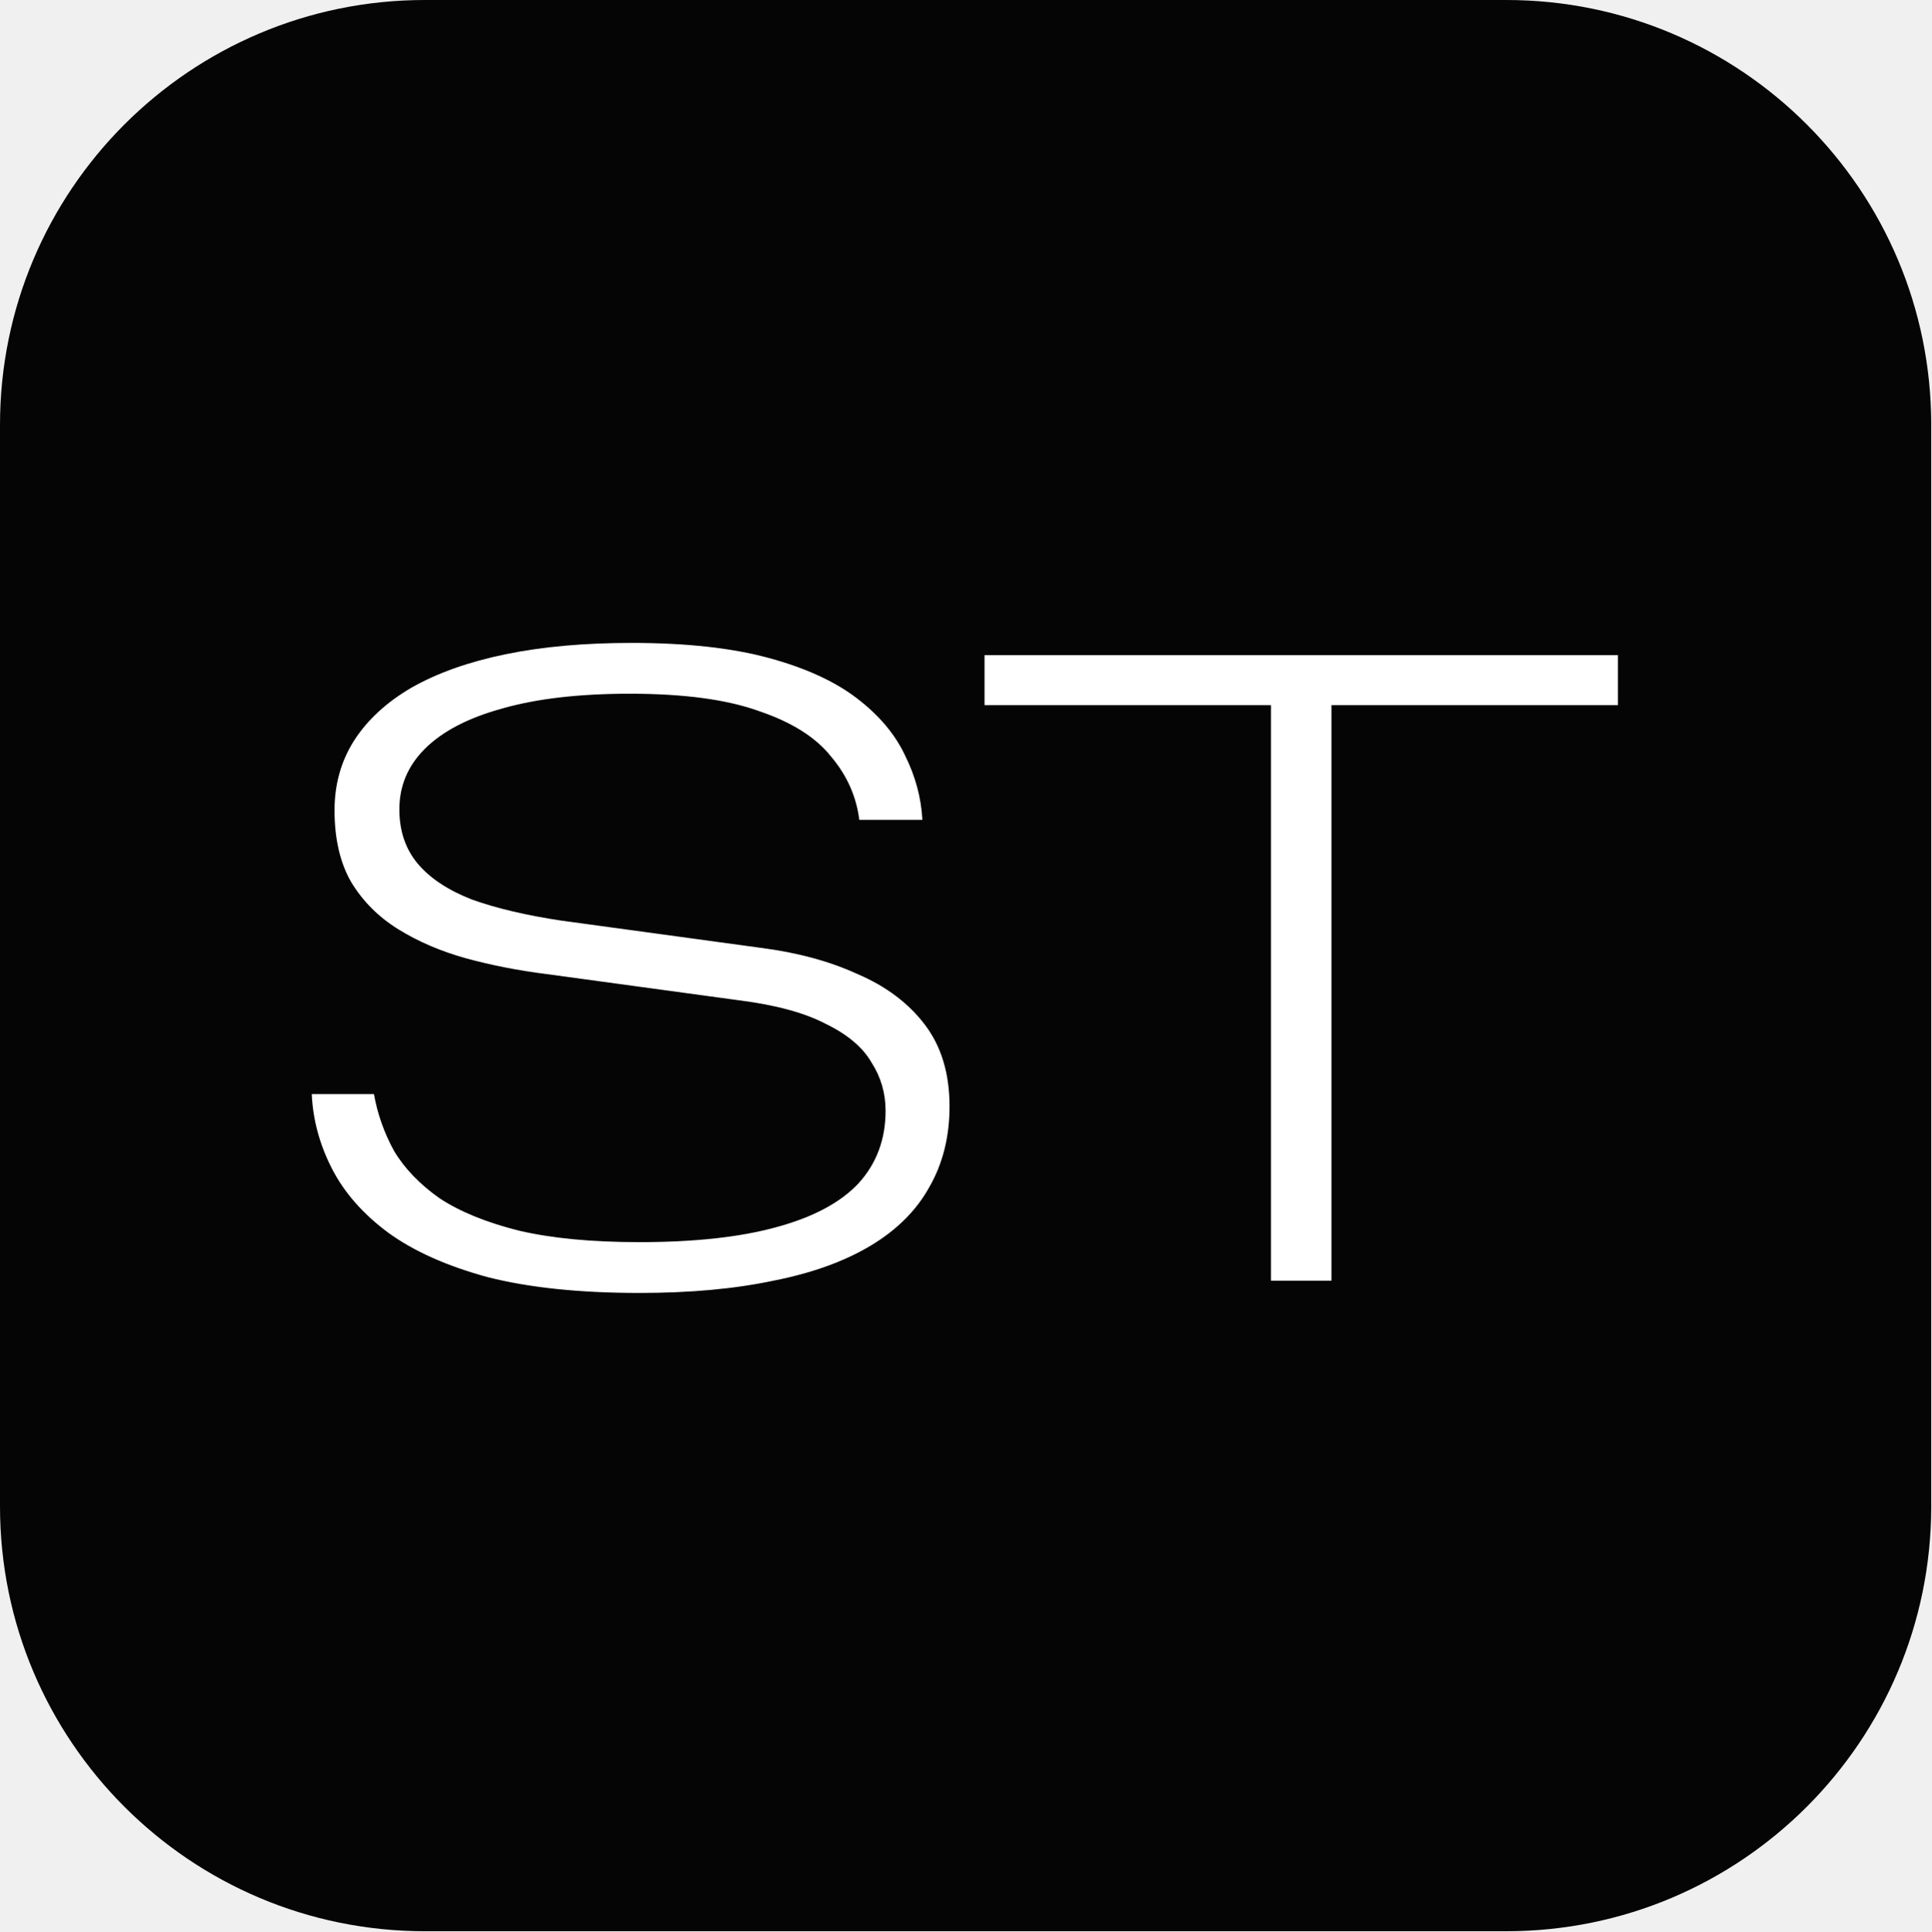
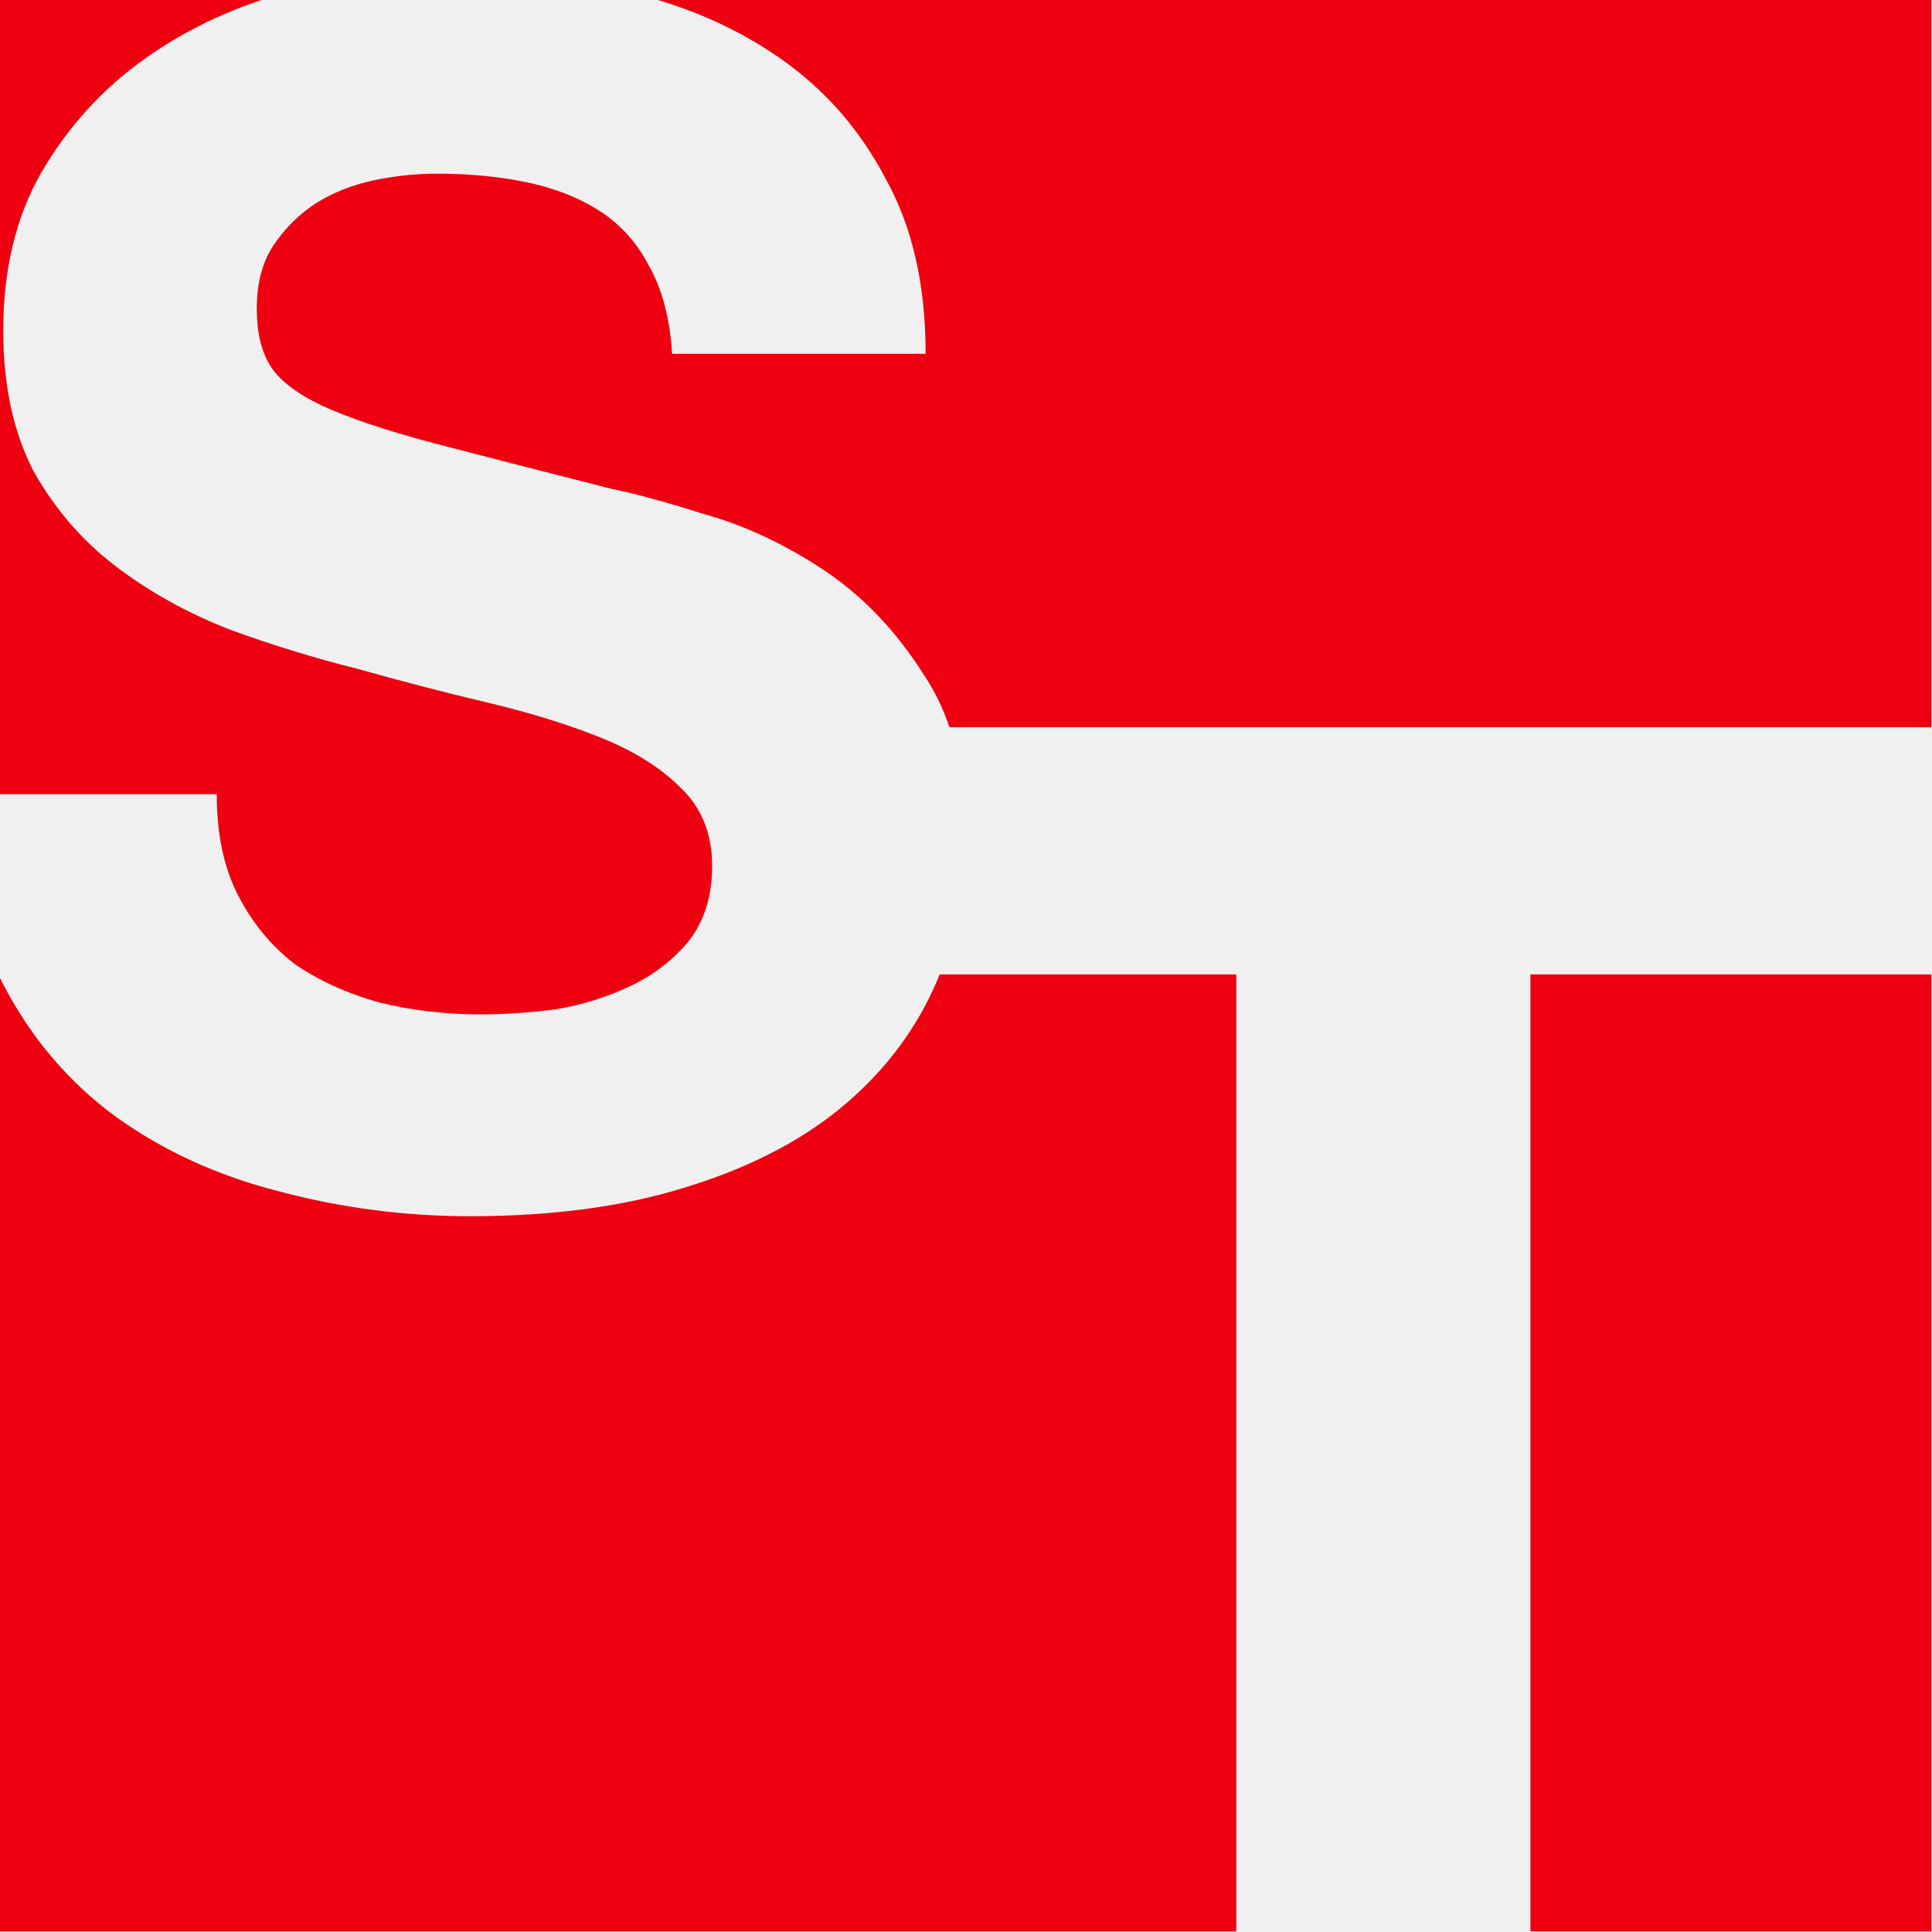
- <svg xmlns="http://www.w3.org/2000/svg" viewBox="165.2 70.2 1249.6 1249.6" role="img" aria-label="Shobin Thomas ST monogram">
-   <rect x="165.2" y="70.2" width="1249.6" height="1249.6" rx="274.9" fill="#050506" />
-   <path d="M578.922 906.81C540.375 906.81 507.685 903.409 480.853 896.606C454.399 889.426 432.858 879.789 416.23 867.696C399.979 855.602 387.886 841.808 379.95 826.314C372.014 810.819 367.668 794.758 366.912 778.13H407.16C409.427 790.979 413.773 803.261 420.198 814.976C427 826.314 436.826 836.518 449.675 845.588C462.902 854.28 480.097 861.271 501.261 866.562C522.424 871.475 548.311 873.931 578.922 873.931C614.446 873.931 643.924 870.719 667.354 864.294C691.163 857.87 708.925 848.422 720.641 835.951C732.356 823.102 738.214 807.418 738.214 788.9C738.214 777.563 735.19 767.17 729.144 757.722C723.475 747.897 713.649 739.582 699.666 732.78C686.061 725.6 667.355 720.498 643.546 717.474L518.834 700.468C500.694 698.201 483.31 694.799 466.681 690.264C450.431 685.729 435.881 679.494 423.032 671.558C410.183 663.621 399.979 653.418 392.421 640.947C385.241 628.475 381.651 612.981 381.651 594.463C381.651 577.835 385.808 562.907 394.122 549.68C402.814 536.075 415.285 524.549 431.535 515.101C448.164 505.653 468.382 498.472 492.191 493.56C515.999 488.647 543.209 486.19 573.82 486.19C608.967 486.19 638.444 489.402 662.253 495.827C686.061 502.252 705.146 510.944 719.507 521.903C733.868 532.863 744.26 545.145 750.685 558.75C757.487 572.355 761.266 586.338 762.022 600.699H721.207C719.318 585.582 713.271 571.977 703.067 559.884C693.242 547.412 677.747 537.587 656.584 530.406C635.799 522.848 607.833 519.069 572.687 519.069C539.808 519.069 512.22 522.281 489.923 528.706C468.004 534.752 451.376 543.444 440.038 554.782C429.079 565.741 423.599 578.779 423.599 593.896C423.599 607.879 427.567 619.594 435.503 629.042C443.44 638.49 455.155 646.237 470.65 652.284C486.522 657.953 505.796 662.488 528.471 665.889L657.151 683.462C680.959 686.485 701.934 692.154 720.074 700.468C738.592 708.404 753.141 719.364 763.723 733.347C774.304 747.33 779.595 764.903 779.595 786.066C779.595 805.718 775.249 823.102 766.557 838.218C758.243 853.335 745.583 865.995 728.577 876.199C711.571 886.402 690.596 893.961 665.654 898.874C640.711 904.164 611.801 906.81 578.922 906.81Z" fill="#ffffff" />
-   <path d="M987.607 898.874V526.438H802.239V494.126H1212.09V526.438H1026.72V898.874H987.607Z" fill="#ffffff" />
+ <svg xmlns="http://www.w3.org/2000/svg" width="1166" height="1166" viewBox="0 0 1166 1166" fill="none">
+   <path d="M746.127 588.092V1165.62H0V590.244C0.633 591.531 1.279 592.809 1.939 594.077C18.718 626.292 41.201 652.802 69.389 673.607C98.247 694.413 131.134 709.513 168.046 718.909C205.629 728.976 244.22 734.01 283.816 734.01C332.809 734.01 375.762 728.305 412.675 716.896C450.258 705.486 481.466 689.714 506.298 669.58C531.801 648.775 550.928 624.278 563.68 596.091C564.877 593.445 566.018 590.779 567.103 588.092H746.127ZM1165.62 1165.62H923.646V588.092H1165.62V438.84H573.001C568.858 426.724 563.402 415.718 556.633 405.824C539.854 379.65 519.72 358.844 496.23 343.408C472.741 327.972 448.916 316.899 424.755 310.188C401.265 302.805 382.808 297.771 369.386 295.087C324.42 283.678 287.843 274.282 259.655 266.899C232.139 259.517 210.327 252.134 194.22 244.752C178.784 237.369 168.381 229.316 163.012 220.591C157.643 211.866 154.958 200.456 154.958 186.362C154.958 170.927 158.314 158.175 165.025 148.108C171.737 138.041 180.126 129.652 190.193 122.94C200.931 116.229 212.676 111.531 225.428 108.847C238.179 106.162 250.931 104.819 263.683 104.819C283.145 104.819 300.931 106.498 317.038 109.854C333.816 113.209 348.582 118.913 361.333 126.967C374.084 135.02 384.151 146.095 391.533 160.188C399.587 174.282 404.286 192.068 405.628 213.544H558.646C558.646 171.934 550.593 136.699 534.485 107.84C519.049 78.31 497.909 54.149 471.063 35.357C449.085 19.973 424.407 8.187 397.03 0H1165.62V1165.62ZM157.784 0C132.057 8.563 108.632 20.349 87.509 35.357C62.006 53.478 41.201 76.297 25.094 103.813C9.658 130.659 1.939 162.538 1.939 199.45C1.94 232.336 7.98 260.523 20.061 284.013C32.812 306.831 49.255 325.959 69.389 341.396C89.523 356.832 112.342 369.582 137.845 379.649C163.348 389.045 189.522 397.099 216.367 403.811C242.541 411.193 268.381 417.904 293.884 423.944C319.387 429.984 342.205 437.031 362.339 445.085C382.473 453.139 398.581 463.206 410.661 475.286C423.413 487.367 429.788 503.139 429.788 522.602C429.788 540.722 425.09 555.823 415.694 567.903C406.298 579.313 394.554 588.373 380.46 595.084C366.366 601.795 351.265 606.493 335.158 609.178C319.051 611.191 303.95 612.198 289.856 612.198C269.051 612.198 248.917 609.849 229.454 605.151C209.991 599.782 192.877 592.064 178.112 581.997C164.019 571.259 152.609 557.501 143.885 540.723C135.16 523.944 130.798 503.474 130.798 479.313H0V0H157.784Z" fill="#EE0010" />
</svg>
